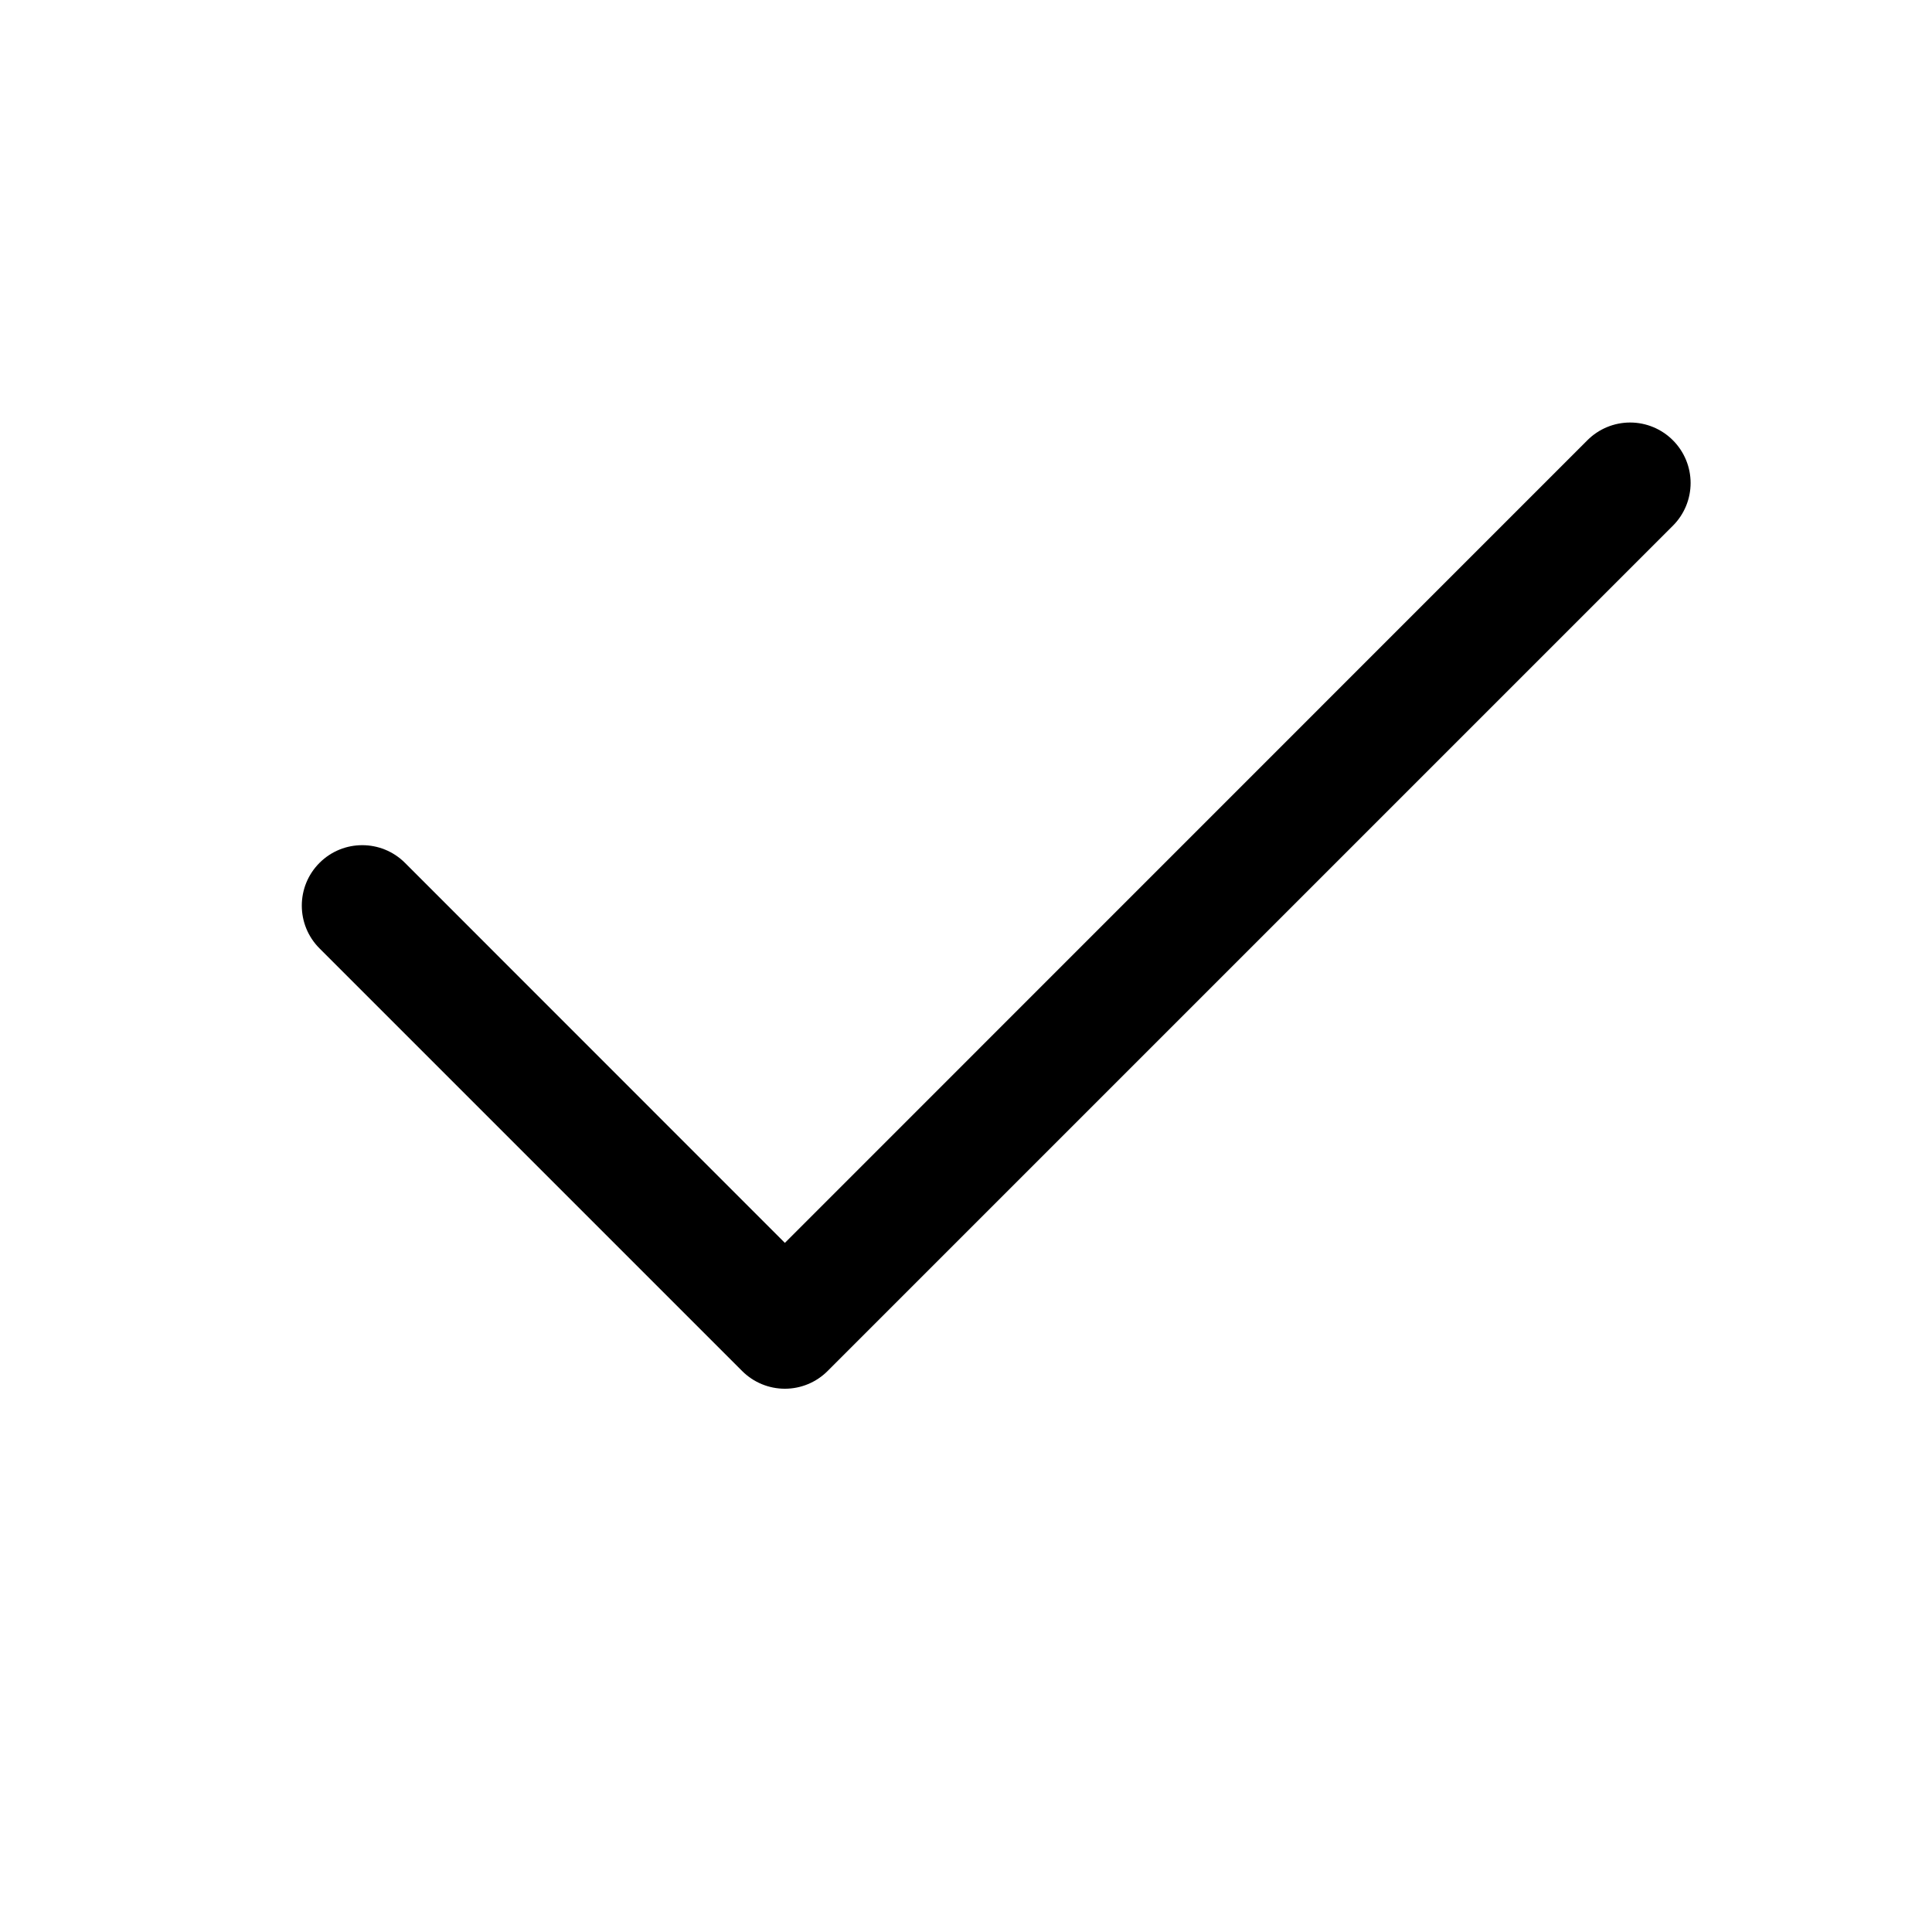
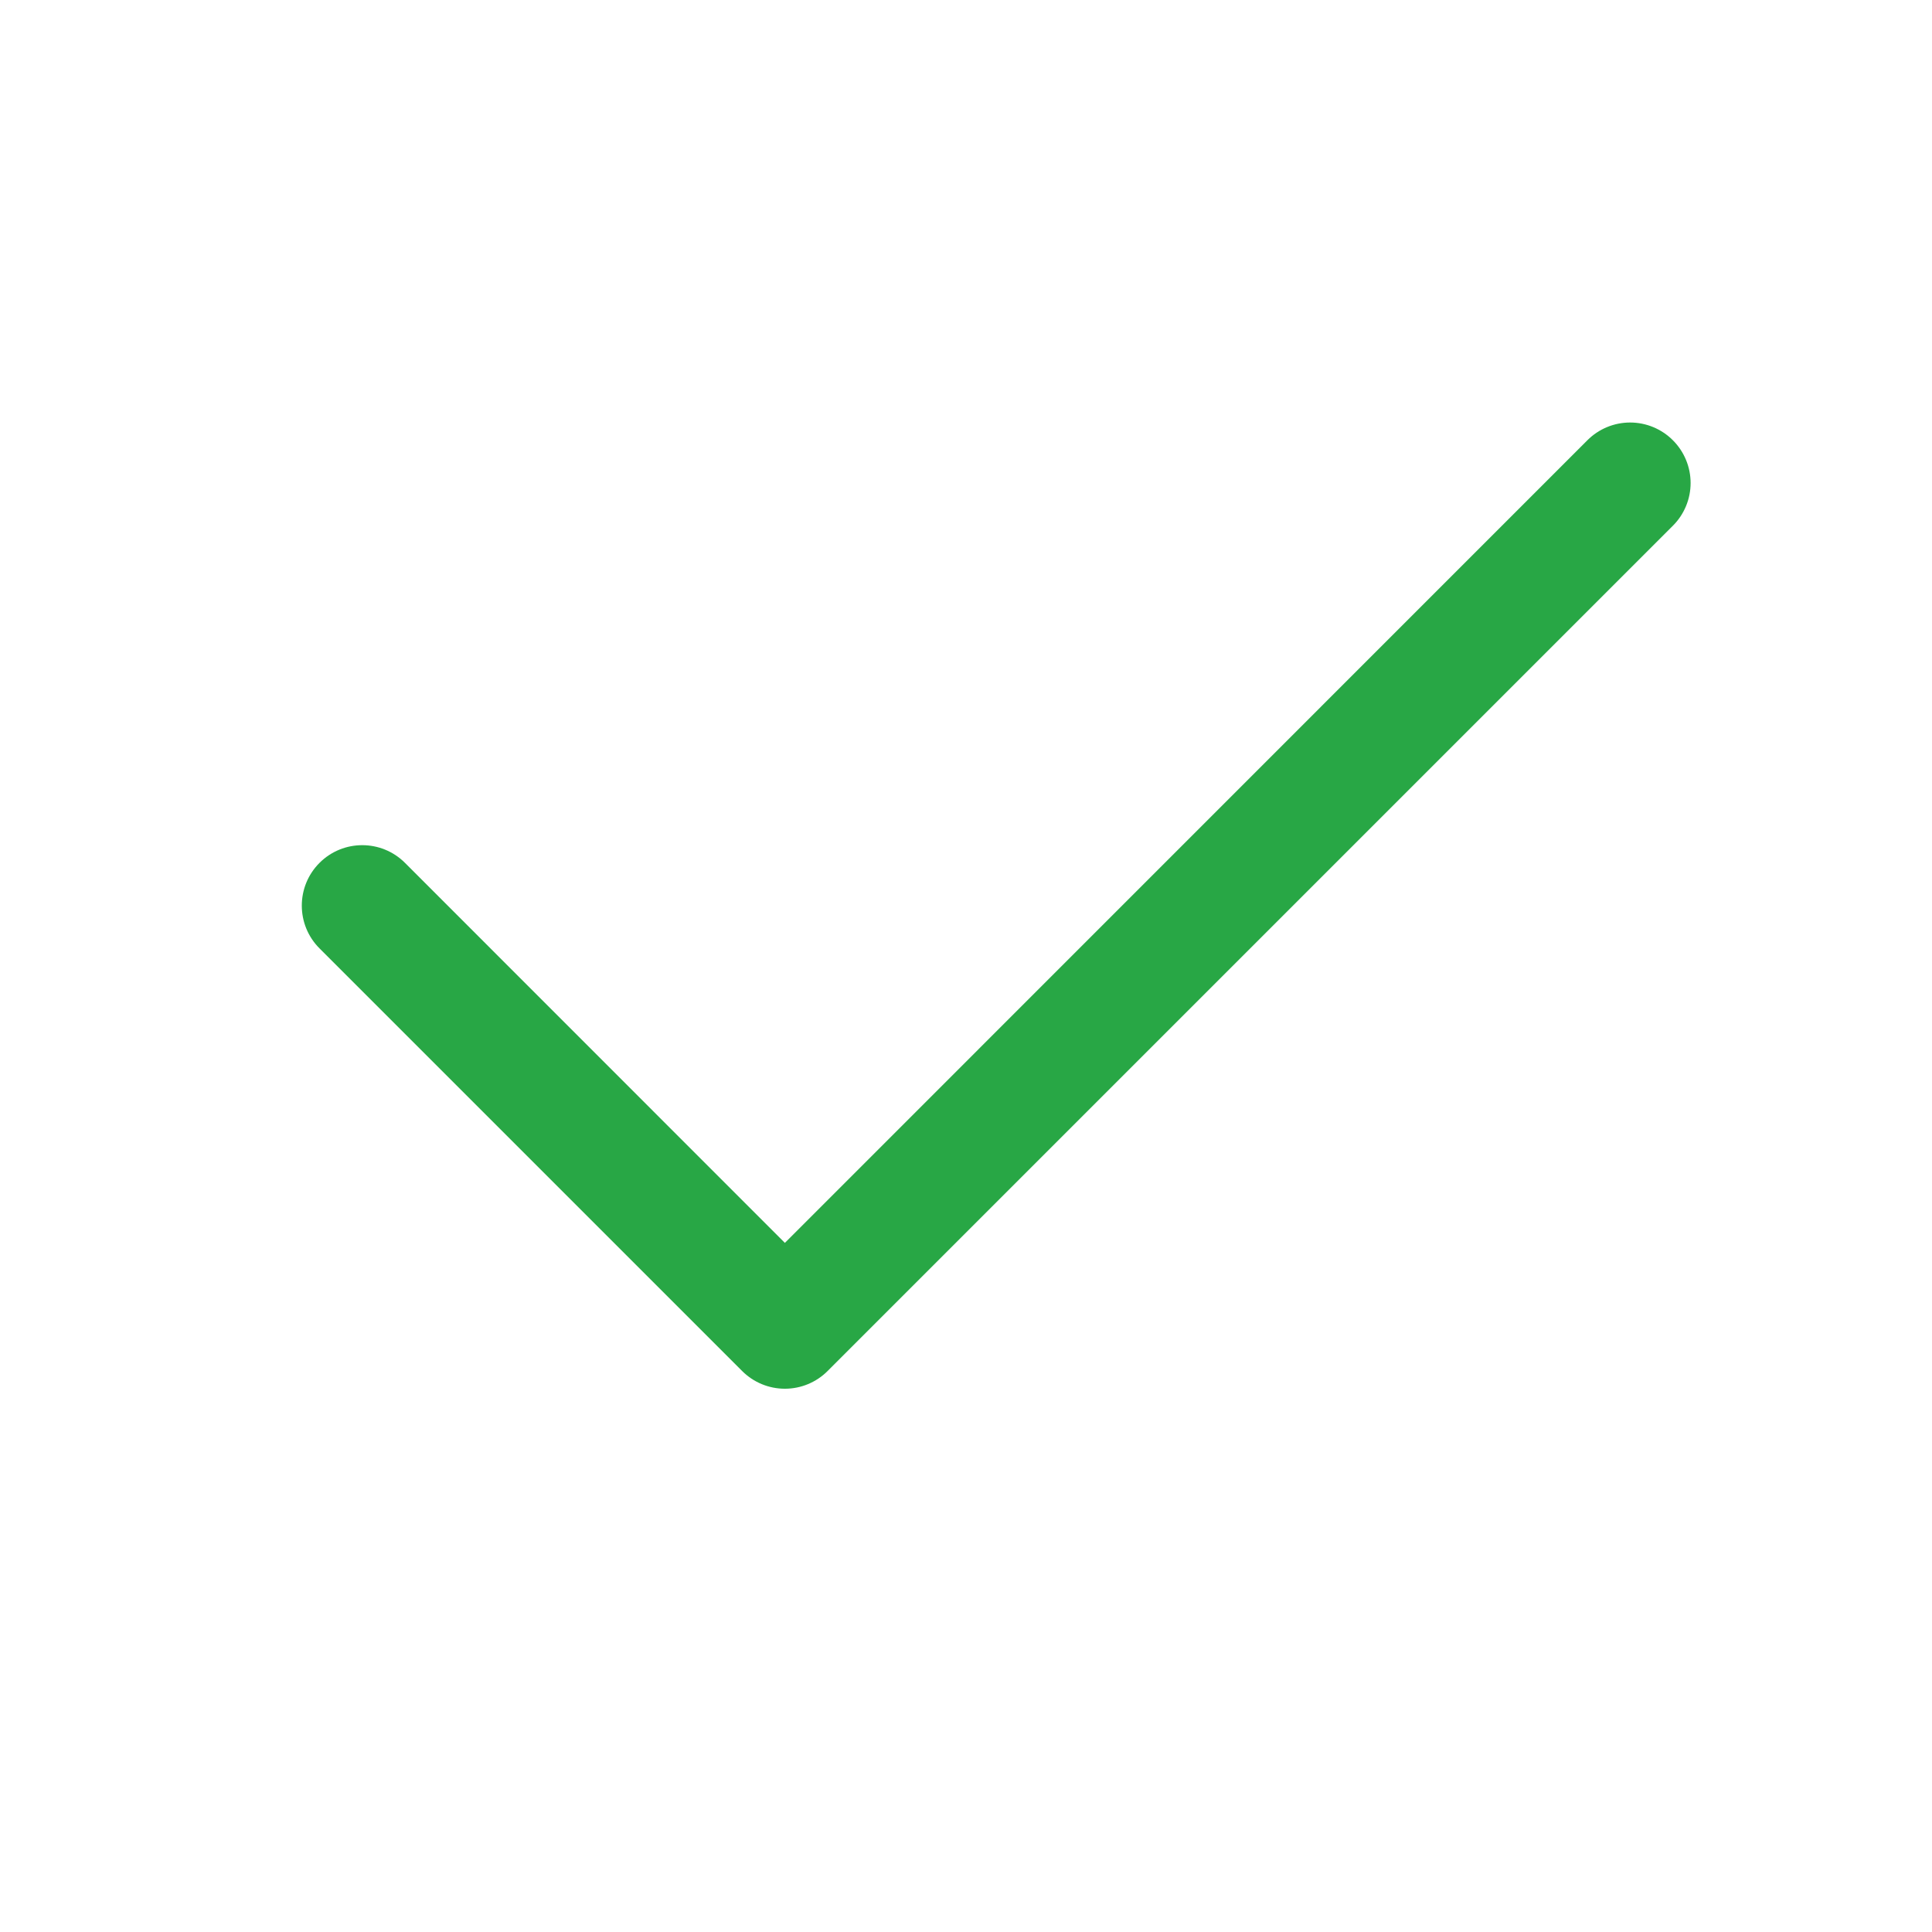
- <svg xmlns="http://www.w3.org/2000/svg" class="bi bi-check2" width="1em" height="1em" viewBox="0 0 16 16" fill="currentColor">
+ <svg xmlns="http://www.w3.org/2000/svg" class="bi bi-check2" viewBox="0 0 16 16" fill=" #28a745">
  <path fill-rule="evenodd" d="M13.854 3.646a.5.5 0 0 1 0 .708l-7 7a.5.5 0 0 1-.708 0l-3.5-3.5a.5.5 0 1 1 .708-.708L6.5 10.293l6.646-6.647a.5.5 0 0 1 .708 0z" />
</svg>
